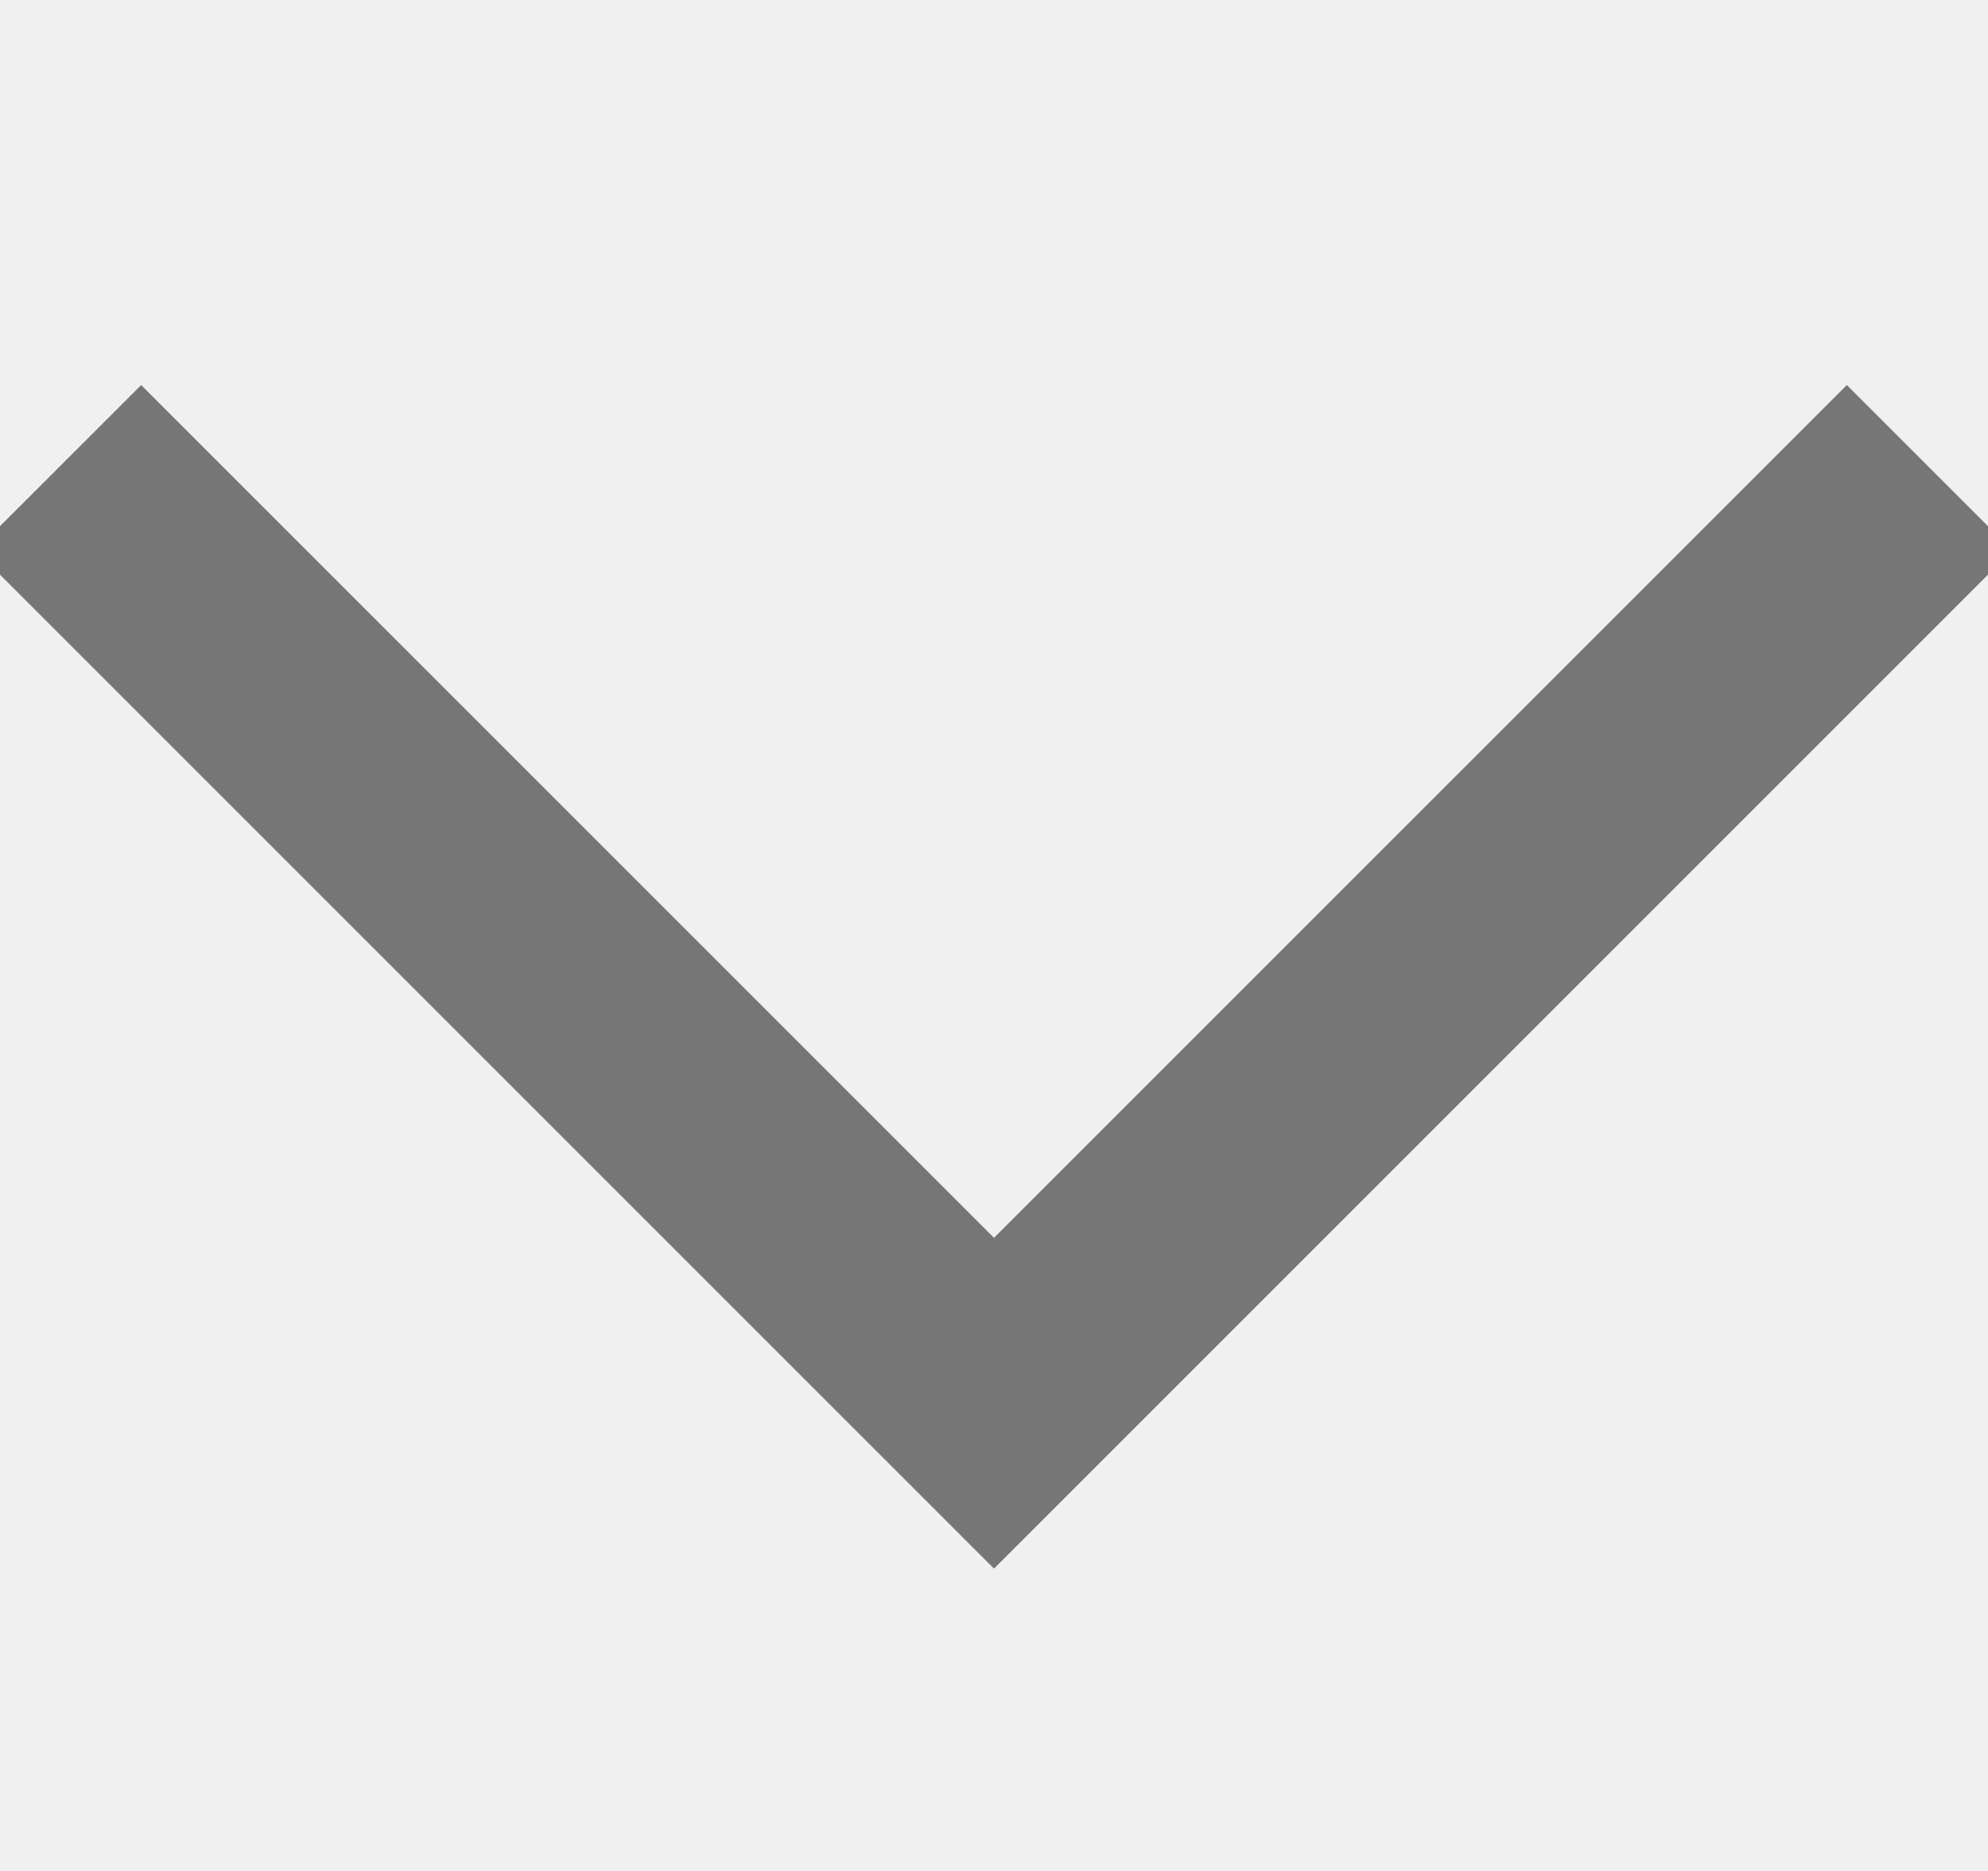
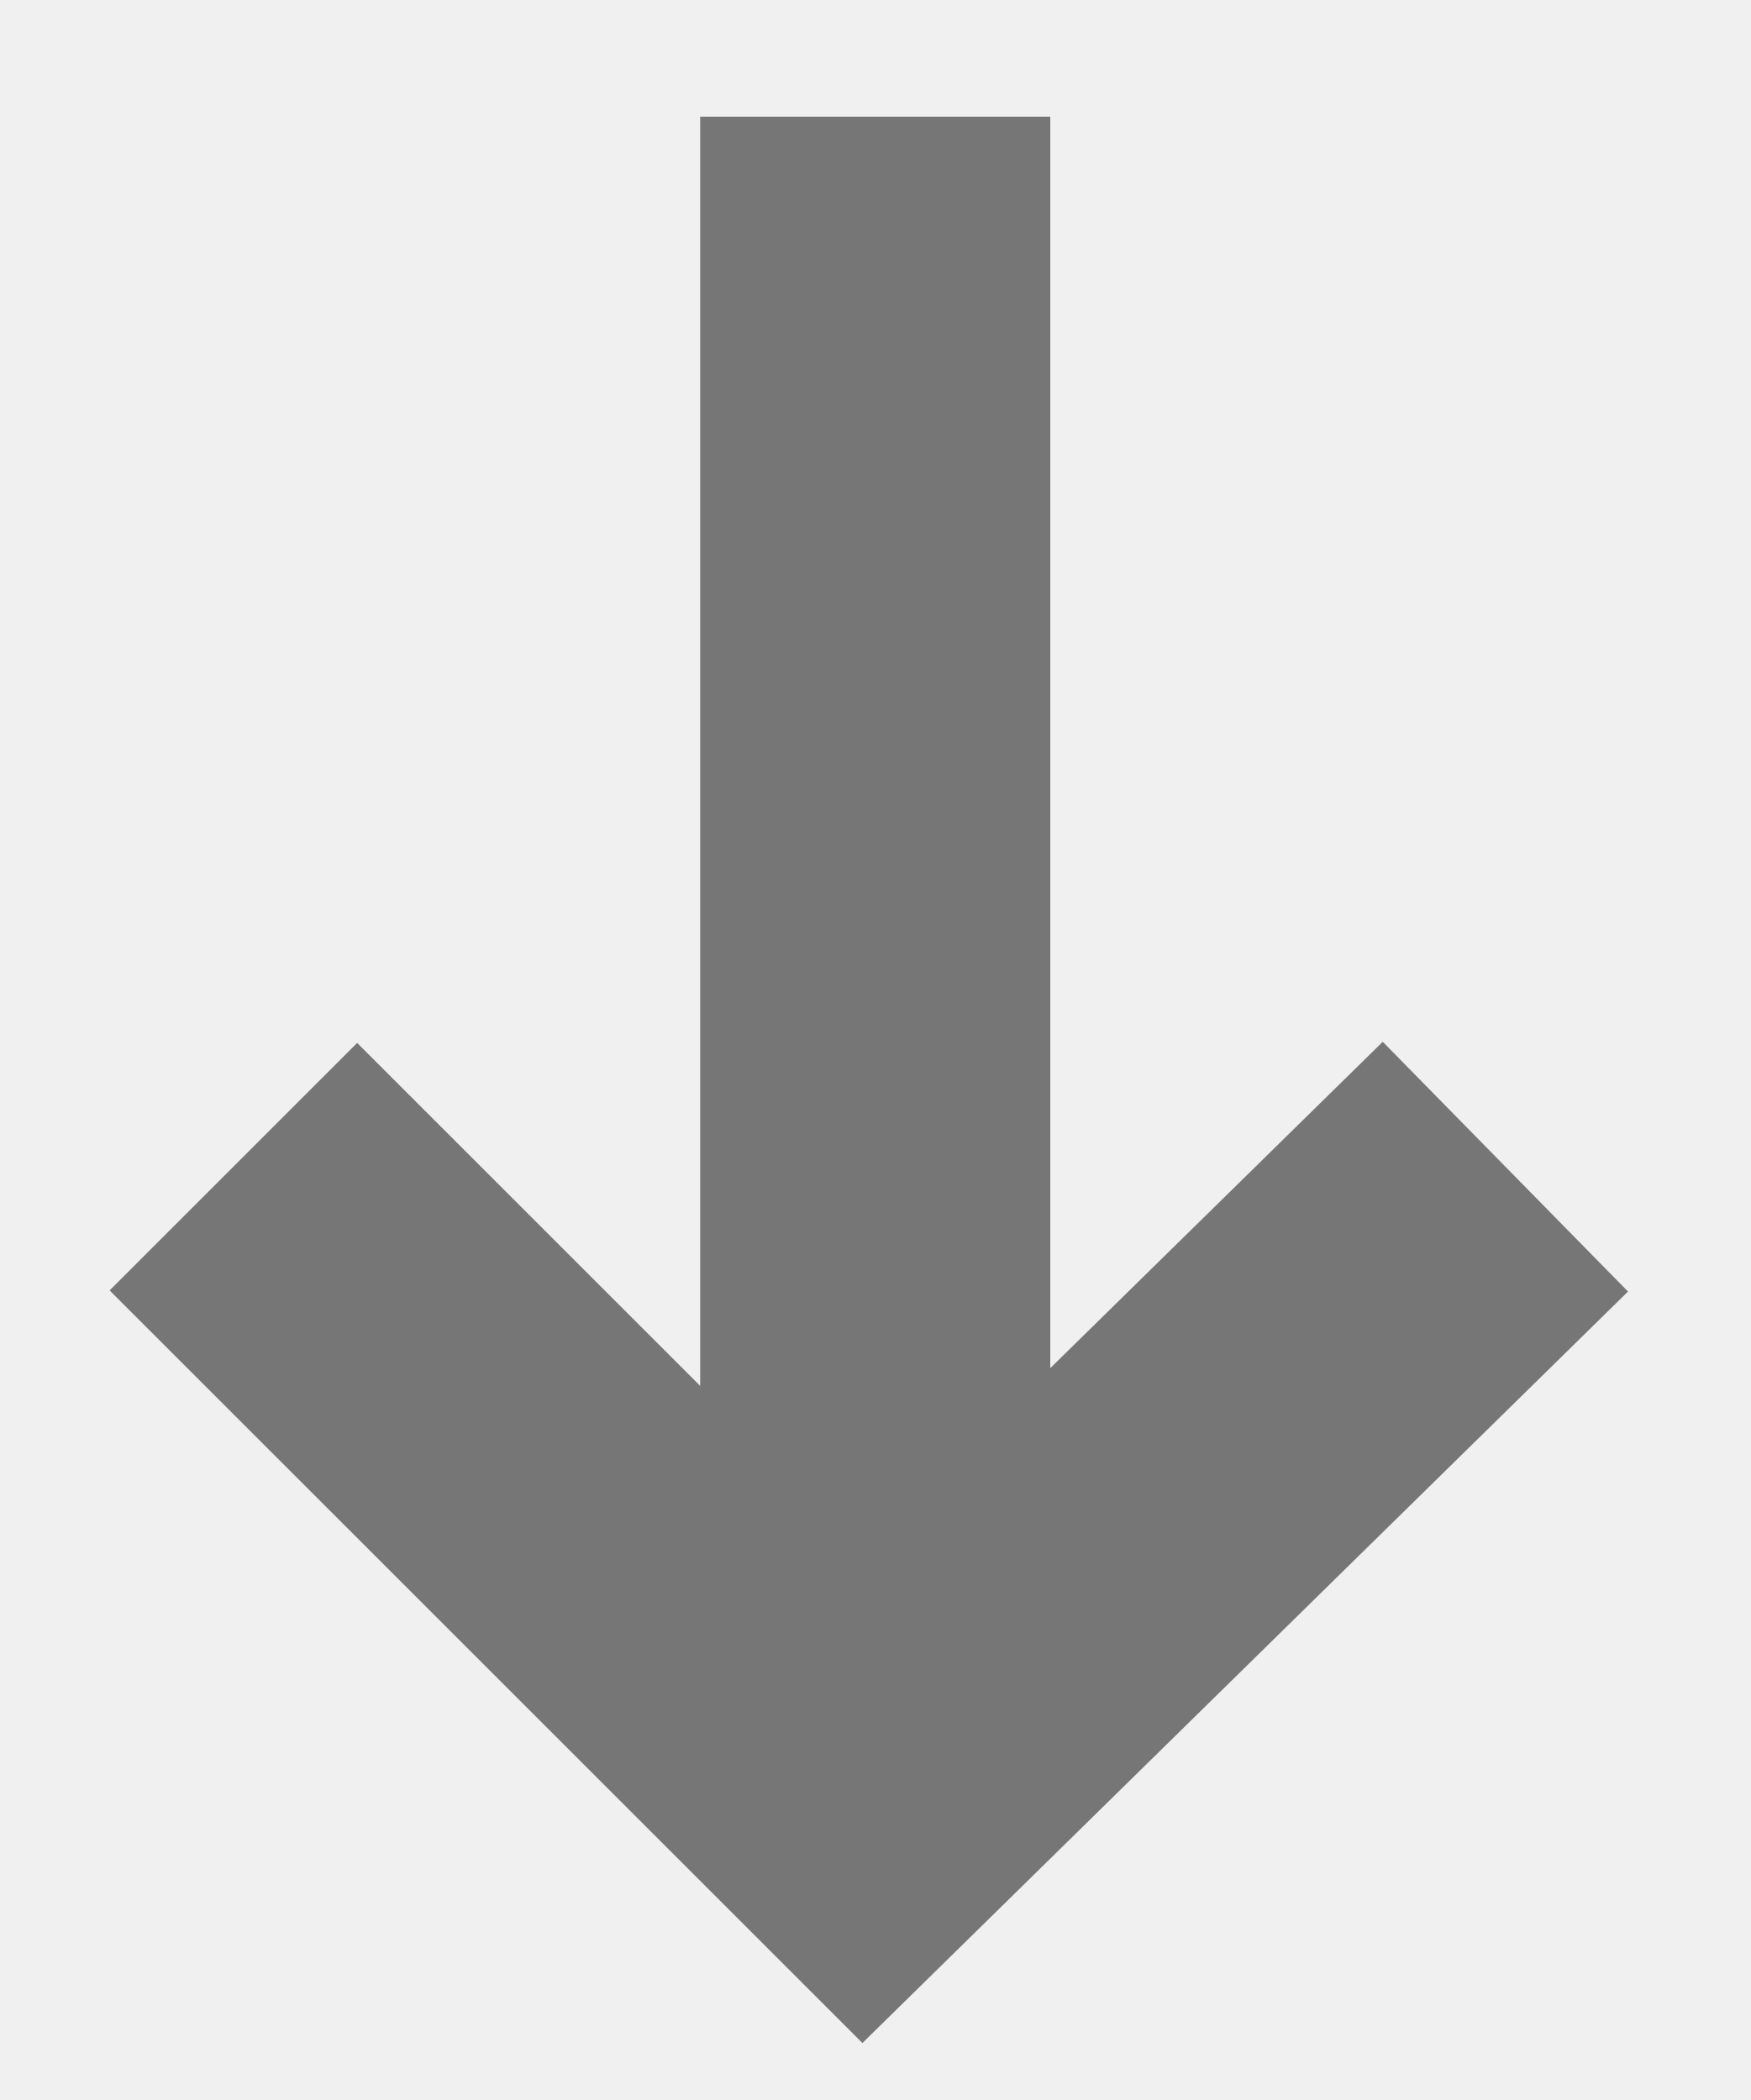
- <svg xmlns="http://www.w3.org/2000/svg" version="1.1" id="Layer_1" x="0px" y="0px" viewBox="0 0 17 16" style="enable-background:new 0 0 17 16;" xml:space="preserve">
+ <svg xmlns="http://www.w3.org/2000/svg" xmlns:xlink="http://www.w3.org/1999/xlink" version="1.1" id="Layer_1" x="0px" y="0px" viewBox="0 0 15 18" style="enable-background:new 0 0 15 18;" xml:space="preserve">
  <style type="text/css">
	.Drop_x0020_Shadow{fill:none;}
	.Outer_x0020_Glow_x0020_5_x0020_pt{fill:none;}
	.Blue_x0020_Neon{fill:none;stroke:#8AACDA;stroke-width:7;stroke-linecap:round;stroke-linejoin:round;}
	.Chrome_x0020_Highlight{fill:url(#SVGID_1_);stroke:#FFFFFF;stroke-width:0.363;stroke-miterlimit:1;}
	.Jive_GS{fill:#FFDD00;}
	.Alyssa_GS{fill:#A6D0E4;}
- 	.st0{fill:none;stroke:#777677;stroke-width:2;stroke-miterlimit:10;}
+ 	.st0{clip-path:url(#SVGID_3_);fill:none;stroke:#777677;stroke-width:3;stroke-linecap:square;stroke-miterlimit:10;}
+ 	.st1{clip-path:url(#SVGID_3_);fill:none;stroke:#777677;stroke-width:3;stroke-miterlimit:10;}
</style>
-   <linearGradient id="SVGID_1_" gradientUnits="userSpaceOnUse" x1="0.5" y1="0" x2="0.5" y2="-1">
+   <linearGradient id="SVGID_1_" gradientUnits="userSpaceOnUse" x1="-5.5" y1="-4" x2="-5.5" y2="-5">
    <stop offset="0" style="stop-color:#656565" />
    <stop offset="0.618" style="stop-color:#1B1B1B" />
    <stop offset="0.629" style="stop-color:#545454" />
    <stop offset="0.983" style="stop-color:#3E3E3E" />
  </linearGradient>
-   <polyline class="st0" points="0.5,4 8.5,12 16.5,4 " />
+   <g>
+     <defs>
+       <rect id="SVGID_2_" width="15" height="18" />
+     </defs>
+     <clipPath id="SVGID_3_">
+       <use xlink:href="#SVGID_2_" style="overflow:visible;" />
+     </clipPath>
+     <line class="st0" x1="7.5" y1="2.5" x2="7.5" y2="13" />
+     <polyline class="st1" points="2,10 7.4,15.4 12.9,10  " />
+   </g>
</svg>
